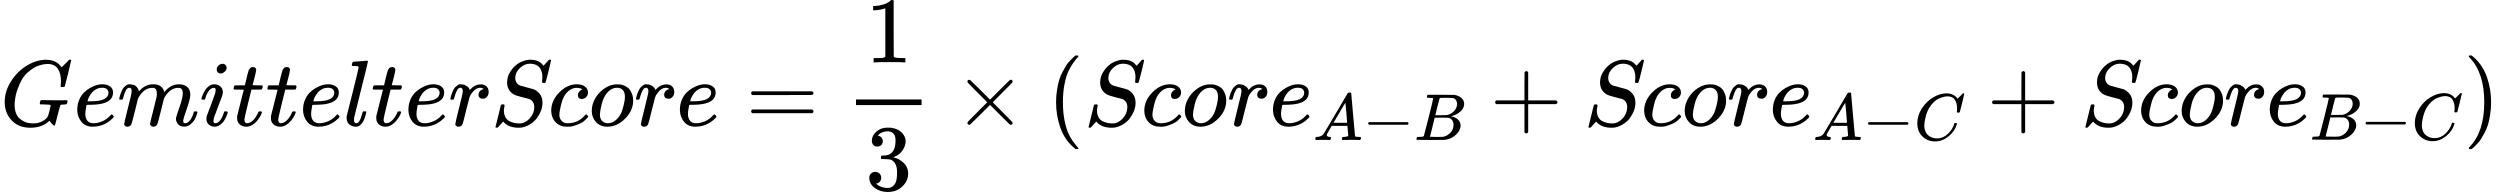
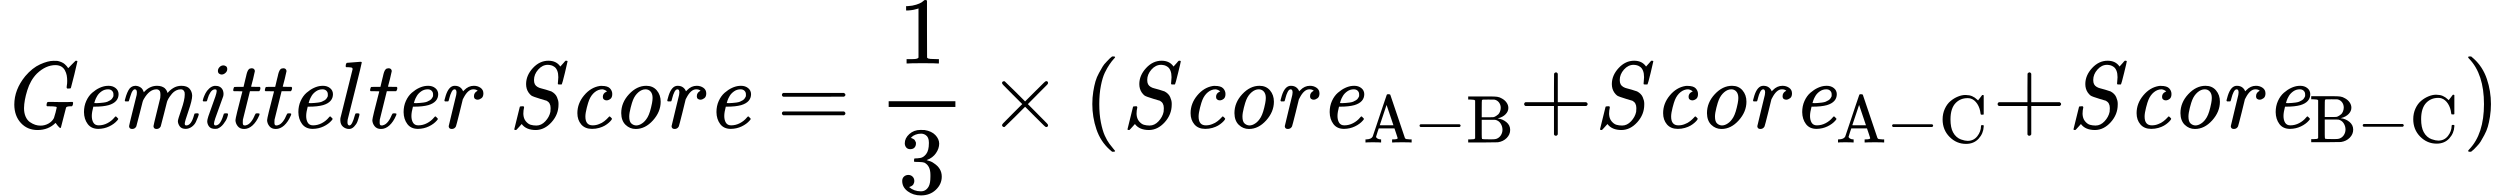
- <svg xmlns="http://www.w3.org/2000/svg" xmlns:xlink="http://www.w3.org/1999/xlink" width="579.811px" height="44.525px" viewBox="0 -1342 26695.5 2050">
+ <svg xmlns="http://www.w3.org/2000/svg" xmlns:xlink="http://www.w3.org/1999/xlink" width="545.891px" height="42.670px" viewBox="0 -1342 26226.4 2050">
  <defs>
-     <path id="MJX-68-TEX-I-47" d="M50 252Q50 367 117 473T286 641T490 704Q580 704 633 653Q642 643 648 636T656 626L657 623Q660 623 684 649Q691 655 699 663T715 679T725 690L740 705H746Q760 705 760 698Q760 694 728 561Q692 422 692 421Q690 416 687 415T669 413H653Q647 419 647 422Q647 423 648 429T650 449T651 481Q651 552 619 605T510 659Q492 659 471 656T418 643T357 615T294 567T236 496T189 394T158 260Q156 242 156 221Q156 173 170 136T206 79T256 45T308 28T353 24Q407 24 452 47T514 106Q517 114 529 161T541 214Q541 222 528 224T468 227H431Q425 233 425 235T427 254Q431 267 437 273H454Q494 271 594 271Q634 271 659 271T695 272T707 272Q721 272 721 263Q721 261 719 249Q714 230 709 228Q706 227 694 227Q674 227 653 224Q646 221 643 215T629 164Q620 131 614 108Q589 6 586 3Q584 1 581 1Q571 1 553 21T530 52Q530 53 528 52T522 47Q448 -22 322 -22Q201 -22 126 55T50 252Z" />
-     <path id="MJX-68-TEX-I-65" d="M39 168Q39 225 58 272T107 350T174 402T244 433T307 442H310Q355 442 388 420T421 355Q421 265 310 237Q261 224 176 223Q139 223 138 221Q138 219 132 186T125 128Q125 81 146 54T209 26T302 45T394 111Q403 121 406 121Q410 121 419 112T429 98T420 82T390 55T344 24T281 -1T205 -11Q126 -11 83 42T39 168ZM373 353Q367 405 305 405Q272 405 244 391T199 357T170 316T154 280T149 261Q149 260 169 260Q282 260 327 284T373 353Z" />
-     <path id="MJX-68-TEX-I-6D" d="M21 287Q22 293 24 303T36 341T56 388T88 425T132 442T175 435T205 417T221 395T229 376L231 369Q231 367 232 367L243 378Q303 442 384 442Q401 442 415 440T441 433T460 423T475 411T485 398T493 385T497 373T500 364T502 357L510 367Q573 442 659 442Q713 442 746 415T780 336Q780 285 742 178T704 50Q705 36 709 31T724 26Q752 26 776 56T815 138Q818 149 821 151T837 153Q857 153 857 145Q857 144 853 130Q845 101 831 73T785 17T716 -10Q669 -10 648 17T627 73Q627 92 663 193T700 345Q700 404 656 404H651Q565 404 506 303L499 291L466 157Q433 26 428 16Q415 -11 385 -11Q372 -11 364 -4T353 8T350 18Q350 29 384 161L420 307Q423 322 423 345Q423 404 379 404H374Q288 404 229 303L222 291L189 157Q156 26 151 16Q138 -11 108 -11Q95 -11 87 -5T76 7T74 17Q74 30 112 181Q151 335 151 342Q154 357 154 369Q154 405 129 405Q107 405 92 377T69 316T57 280Q55 278 41 278H27Q21 284 21 287Z" />
-     <path id="MJX-68-TEX-I-69" d="M184 600Q184 624 203 642T247 661Q265 661 277 649T290 619Q290 596 270 577T226 557Q211 557 198 567T184 600ZM21 287Q21 295 30 318T54 369T98 420T158 442Q197 442 223 419T250 357Q250 340 236 301T196 196T154 83Q149 61 149 51Q149 26 166 26Q175 26 185 29T208 43T235 78T260 137Q263 149 265 151T282 153Q302 153 302 143Q302 135 293 112T268 61T223 11T161 -11Q129 -11 102 10T74 74Q74 91 79 106T122 220Q160 321 166 341T173 380Q173 404 156 404H154Q124 404 99 371T61 287Q60 286 59 284T58 281T56 279T53 278T49 278T41 278H27Q21 284 21 287Z" />
-     <path id="MJX-68-TEX-I-74" d="M26 385Q19 392 19 395Q19 399 22 411T27 425Q29 430 36 430T87 431H140L159 511Q162 522 166 540T173 566T179 586T187 603T197 615T211 624T229 626Q247 625 254 615T261 596Q261 589 252 549T232 470L222 433Q222 431 272 431H323Q330 424 330 420Q330 398 317 385H210L174 240Q135 80 135 68Q135 26 162 26Q197 26 230 60T283 144Q285 150 288 151T303 153H307Q322 153 322 145Q322 142 319 133Q314 117 301 95T267 48T216 6T155 -11Q125 -11 98 4T59 56Q57 64 57 83V101L92 241Q127 382 128 383Q128 385 77 385H26Z" />
-     <path id="MJX-68-TEX-I-6C" d="M117 59Q117 26 142 26Q179 26 205 131Q211 151 215 152Q217 153 225 153H229Q238 153 241 153T246 151T248 144Q247 138 245 128T234 90T214 43T183 6T137 -11Q101 -11 70 11T38 85Q38 97 39 102L104 360Q167 615 167 623Q167 626 166 628T162 632T157 634T149 635T141 636T132 637T122 637Q112 637 109 637T101 638T95 641T94 647Q94 649 96 661Q101 680 107 682T179 688Q194 689 213 690T243 693T254 694Q266 694 266 686Q266 675 193 386T118 83Q118 81 118 75T117 65V59Z" />
-     <path id="MJX-68-TEX-I-72" d="M21 287Q22 290 23 295T28 317T38 348T53 381T73 411T99 433T132 442Q161 442 183 430T214 408T225 388Q227 382 228 382T236 389Q284 441 347 441H350Q398 441 422 400Q430 381 430 363Q430 333 417 315T391 292T366 288Q346 288 334 299T322 328Q322 376 378 392Q356 405 342 405Q286 405 239 331Q229 315 224 298T190 165Q156 25 151 16Q138 -11 108 -11Q95 -11 87 -5T76 7T74 17Q74 30 114 189T154 366Q154 405 128 405Q107 405 92 377T68 316T57 280Q55 278 41 278H27Q21 284 21 287Z" />
-     <path id="MJX-68-TEX-I-53" d="M308 24Q367 24 416 76T466 197Q466 260 414 284Q308 311 278 321T236 341Q176 383 176 462Q176 523 208 573T273 648Q302 673 343 688T407 704H418H425Q521 704 564 640Q565 640 577 653T603 682T623 704Q624 704 627 704T632 705Q645 705 645 698T617 577T585 459T569 456Q549 456 549 465Q549 471 550 475Q550 478 551 494T553 520Q553 554 544 579T526 616T501 641Q465 662 419 662Q362 662 313 616T263 510Q263 480 278 458T319 427Q323 425 389 408T456 390Q490 379 522 342T554 242Q554 216 546 186Q541 164 528 137T492 78T426 18T332 -20Q320 -22 298 -22Q199 -22 144 33L134 44L106 13Q83 -14 78 -18T65 -22Q52 -22 52 -14Q52 -11 110 221Q112 227 130 227H143Q149 221 149 216Q149 214 148 207T144 186T142 153Q144 114 160 87T203 47T255 29T308 24Z" />
-     <path id="MJX-68-TEX-I-63" d="M34 159Q34 268 120 355T306 442Q362 442 394 418T427 355Q427 326 408 306T360 285Q341 285 330 295T319 325T330 359T352 380T366 386H367Q367 388 361 392T340 400T306 404Q276 404 249 390Q228 381 206 359Q162 315 142 235T121 119Q121 73 147 50Q169 26 205 26H209Q321 26 394 111Q403 121 406 121Q410 121 419 112T429 98T420 83T391 55T346 25T282 0T202 -11Q127 -11 81 37T34 159Z" />
-     <path id="MJX-68-TEX-I-6F" d="M201 -11Q126 -11 80 38T34 156Q34 221 64 279T146 380Q222 441 301 441Q333 441 341 440Q354 437 367 433T402 417T438 387T464 338T476 268Q476 161 390 75T201 -11ZM121 120Q121 70 147 48T206 26Q250 26 289 58T351 142Q360 163 374 216T388 308Q388 352 370 375Q346 405 306 405Q243 405 195 347Q158 303 140 230T121 120Z" />
-     <path id="MJX-68-TEX-N-3D" d="M56 347Q56 360 70 367H707Q722 359 722 347Q722 336 708 328L390 327H72Q56 332 56 347ZM56 153Q56 168 72 173H708Q722 163 722 153Q722 140 707 133H70Q56 140 56 153Z" />
-     <path id="MJX-68-TEX-N-31" d="M213 578L200 573Q186 568 160 563T102 556H83V602H102Q149 604 189 617T245 641T273 663Q275 666 285 666Q294 666 302 660V361L303 61Q310 54 315 52T339 48T401 46H427V0H416Q395 3 257 3Q121 3 100 0H88V46H114Q136 46 152 46T177 47T193 50T201 52T207 57T213 61V578Z" />
-     <path id="MJX-68-TEX-N-33" d="M127 463Q100 463 85 480T69 524Q69 579 117 622T233 665Q268 665 277 664Q351 652 390 611T430 522Q430 470 396 421T302 350L299 348Q299 347 308 345T337 336T375 315Q457 262 457 175Q457 96 395 37T238 -22Q158 -22 100 21T42 130Q42 158 60 175T105 193Q133 193 151 175T169 130Q169 119 166 110T159 94T148 82T136 74T126 70T118 67L114 66Q165 21 238 21Q293 21 321 74Q338 107 338 175V195Q338 290 274 322Q259 328 213 329L171 330L168 332Q166 335 166 348Q166 366 174 366Q202 366 232 371Q266 376 294 413T322 525V533Q322 590 287 612Q265 626 240 626Q208 626 181 615T143 592T132 580H135Q138 579 143 578T153 573T165 566T175 555T183 540T186 520Q186 498 172 481T127 463Z" />
-     <path id="MJX-68-TEX-N-D7" d="M630 29Q630 9 609 9Q604 9 587 25T493 118L389 222L284 117Q178 13 175 11Q171 9 168 9Q160 9 154 15T147 29Q147 36 161 51T255 146L359 250L255 354Q174 435 161 449T147 471Q147 480 153 485T168 490Q173 490 175 489Q178 487 284 383L389 278L493 382Q570 459 587 475T609 491Q630 491 630 471Q630 464 620 453T522 355L418 250L522 145Q606 61 618 48T630 29Z" />
-     <path id="MJX-68-TEX-N-28" d="M94 250Q94 319 104 381T127 488T164 576T202 643T244 695T277 729T302 750H315H319Q333 750 333 741Q333 738 316 720T275 667T226 581T184 443T167 250T184 58T225 -81T274 -167T316 -220T333 -241Q333 -250 318 -250H315H302L274 -226Q180 -141 137 -14T94 250Z" />
-     <path id="MJX-68-TEX-I-41" d="M208 74Q208 50 254 46Q272 46 272 35Q272 34 270 22Q267 8 264 4T251 0Q249 0 239 0T205 1T141 2Q70 2 50 0H42Q35 7 35 11Q37 38 48 46H62Q132 49 164 96Q170 102 345 401T523 704Q530 716 547 716H555H572Q578 707 578 706L606 383Q634 60 636 57Q641 46 701 46Q726 46 726 36Q726 34 723 22Q720 7 718 4T704 0Q701 0 690 0T651 1T578 2Q484 2 455 0H443Q437 6 437 9T439 27Q443 40 445 43L449 46H469Q523 49 533 63L521 213H283L249 155Q208 86 208 74ZM516 260Q516 271 504 416T490 562L463 519Q447 492 400 412L310 260L413 259Q516 259 516 260Z" />
-     <path id="MJX-68-TEX-N-2212" d="M84 237T84 250T98 270H679Q694 262 694 250T679 230H98Q84 237 84 250Z" />
-     <path id="MJX-68-TEX-I-42" d="M231 637Q204 637 199 638T194 649Q194 676 205 682Q206 683 335 683Q594 683 608 681Q671 671 713 636T756 544Q756 480 698 429T565 360L555 357Q619 348 660 311T702 219Q702 146 630 78T453 1Q446 0 242 0Q42 0 39 2Q35 5 35 10Q35 17 37 24Q42 43 47 45Q51 46 62 46H68Q95 46 128 49Q142 52 147 61Q150 65 219 339T288 628Q288 635 231 637ZM649 544Q649 574 634 600T585 634Q578 636 493 637Q473 637 451 637T416 636H403Q388 635 384 626Q382 622 352 506Q352 503 351 500L320 374H401Q482 374 494 376Q554 386 601 434T649 544ZM595 229Q595 273 572 302T512 336Q506 337 429 337Q311 337 310 336Q310 334 293 263T258 122L240 52Q240 48 252 48T333 46Q422 46 429 47Q491 54 543 105T595 229Z" />
-     <path id="MJX-68-TEX-N-2B" d="M56 237T56 250T70 270H369V420L370 570Q380 583 389 583Q402 583 409 568V270H707Q722 262 722 250T707 230H409V-68Q401 -82 391 -82H389H387Q375 -82 369 -68V230H70Q56 237 56 250Z" />
-     <path id="MJX-68-TEX-I-43" d="M50 252Q50 367 117 473T286 641T490 704Q580 704 633 653Q642 643 648 636T656 626L657 623Q660 623 684 649Q691 655 699 663T715 679T725 690L740 705H746Q760 705 760 698Q760 694 728 561Q692 422 692 421Q690 416 687 415T669 413H653Q647 419 647 422Q647 423 648 429T650 449T651 481Q651 552 619 605T510 659Q484 659 454 652T382 628T299 572T226 479Q194 422 175 346T156 222Q156 108 232 58Q280 24 350 24Q441 24 512 92T606 240Q610 253 612 255T628 257Q648 257 648 248Q648 243 647 239Q618 132 523 55T319 -22Q206 -22 128 53T50 252Z" />
-     <path id="MJX-68-TEX-N-29" d="M60 749L64 750Q69 750 74 750H86L114 726Q208 641 251 514T294 250Q294 182 284 119T261 12T224 -76T186 -143T145 -194T113 -227T90 -246Q87 -249 86 -250H74Q66 -250 63 -250T58 -247T55 -238Q56 -237 66 -225Q221 -64 221 250T66 725Q56 737 55 738Q55 746 60 749Z" />
+     <path id="MJX-89-TEX-MI-47" d="M632 -1Q629 -1 622 5T604 25T583 53Q508 -22 394 -22Q287 -22 219 52T150 244Q150 402 265 543Q339 630 421 667T562 704Q596 704 604 703Q627 698 647 689T679 669T699 649T711 633T716 627L753 665Q790 704 792 704Q793 705 798 705Q812 705 812 698Q812 694 780 561Q744 422 744 421Q742 416 739 415T721 413H705Q699 419 699 426Q701 432 701 444Q705 464 705 493Q705 524 700 551T681 604T643 644T583 659Q480 659 387 570Q319 501 286 394T252 208Q252 156 269 118T314 61T369 33T425 24Q470 24 509 46T566 104Q571 116 583 162T595 214Q595 222 583 223Q561 227 517 227H495Q488 230 488 238Q488 254 495 268Q500 273 511 273Q515 273 532 273T581 272T649 271Q731 271 752 273H761Q767 267 767 264T765 246Q761 233 755 227H742Q698 227 693 213L639 4Q636 -1 632 -1Z" />
+     <path id="MJX-89-TEX-MI-65" d="M107 166Q107 230 131 283T193 369T270 420T345 441Q346 441 352 441T361 442H364Q409 442 439 418T470 355Q470 270 366 239Q308 223 218 223H205Q189 164 189 125Q189 83 206 55T261 27Q309 27 353 50T426 109Q436 121 440 121T453 111T466 97Q469 92 455 77Q424 41 372 16T258 -10Q184 -10 146 41T107 166ZM416 333T416 354T401 390T360 405Q322 405 292 384T246 336T223 288T215 261Q215 260 240 260Q262 261 276 262T314 266T353 275T384 291T408 317Z" />
+     <path id="MJX-89-TEX-MI-6D" d="M81 278Q75 284 75 289Q77 299 89 338Q101 373 114 396T142 428T166 439T186 442H189Q225 440 251 417Q266 401 271 384L275 374L286 386Q342 442 414 442Q428 442 440 440T461 435T479 427T493 418T503 407T511 397T516 387T520 378T523 370L524 366Q546 395 583 418T667 442Q729 442 755 411T782 338Q782 290 743 178T704 45Q704 26 720 26Q773 26 802 136Q805 148 807 150T822 153H828Q838 153 841 153T848 150T851 143Q851 137 843 115T821 63T778 12T715 -10Q671 -10 652 16T632 71Q632 88 668 191T704 349Q704 367 703 372Q693 405 664 405Q637 405 613 393T571 360T547 329T534 309Q523 290 518 274T487 151Q455 24 452 16Q438 -11 408 -11T376 18Q376 26 411 167T447 314Q449 325 449 346Q449 372 444 384Q431 405 408 405Q334 405 276 305Q266 289 262 273T231 151Q199 24 196 16Q182 -11 152 -11T120 18Q120 26 159 182T200 347Q202 361 202 372Q202 405 181 405Q168 405 159 391Q145 374 132 328T117 280T98 278H81Z" />
+     <path id="MJX-89-TEX-MI-69" d="M234 599Q234 620 251 638T292 656Q306 656 319 647T332 617Q332 594 313 577T273 560Q260 560 247 569T234 599ZM75 287Q75 292 82 313T103 362T142 413T196 441H214Q248 441 270 419T293 357Q292 338 289 330T245 208Q193 72 193 46Q193 26 209 26Q228 26 247 43Q273 71 292 136Q295 148 297 150T311 153H317Q327 153 330 153T337 150T340 143Q340 133 330 105T292 41T228 -8Q220 -10 204 -10Q160 -10 141 15T122 71Q122 98 171 227T221 384Q221 396 218 400T203 405Q175 403 156 374T128 312T116 279Q115 278 97 278H81Q75 284 75 287Z" />
+     <path id="MJX-89-TEX-MI-74" d="M94 385Q87 392 87 395Q87 399 90 411T95 425Q97 430 103 430T149 431H196L215 511Q218 521 222 539T228 565T234 585T242 603T251 615T264 623T281 626Q311 626 315 597Q315 591 296 513T275 433Q275 431 320 431H366Q373 424 373 420Q373 398 360 385H263L189 86Q188 80 188 61V54Q188 29 201 27Q213 23 229 30Q253 37 276 66T316 138Q321 149 324 151T342 153H347Q364 153 364 146T360 130Q331 63 290 26T202 -11Q158 -11 135 18T111 81Q111 93 129 168T166 314L184 383Q184 385 139 385H94Z" />
+     <path id="MJX-89-TEX-MI-6C" d="M162 61Q162 26 183 26Q211 26 239 131Q245 151 249 152Q252 153 261 153H266H271Q288 153 288 144Q288 143 286 129Q276 91 266 65T232 14T179 -11Q144 -11 116 12T87 81Q87 96 88 102L216 616Q216 629 209 632T170 637H149Q143 643 143 645T145 664Q150 683 158 683Q163 683 223 688T300 694Q312 694 312 686Q312 676 240 389L164 86Q162 74 162 61Z" />
+     <path id="MJX-89-TEX-MI-72" d="M81 278Q75 284 75 289Q77 301 89 339Q122 442 183 442Q219 442 241 425T271 384L283 396Q327 442 384 442Q424 442 454 421T484 362Q484 327 464 312T424 296Q407 296 396 305T385 331Q385 352 394 365T414 384T424 390Q409 405 378 405Q322 405 276 315L268 300L234 161Q200 25 196 16Q182 -11 152 -11T120 18Q120 23 159 181Q199 343 199 346Q202 360 202 372Q202 405 182 405Q164 405 150 377T128 316T117 280Q115 278 98 278H81Z" />
+     <path id="MJX-89-TEX-MI-A0" d="" />
+     <path id="MJX-89-TEX-MI-53" d="M198 460Q198 551 269 628T432 705Q516 705 557 644L583 673Q589 679 593 684T600 693T605 698T609 702T611 704T614 705T618 705H620Q633 705 633 698T605 577T573 459L570 456H554Q546 456 543 456T536 457T532 460T531 466Q531 469 533 489T536 532Q536 573 525 600T496 640T462 657T427 662Q369 662 325 612T281 503Q281 475 290 458T318 430T356 415T407 401T463 383Q506 360 522 323T538 258V244Q538 141 465 60T300 -22Q198 -22 152 41L143 31Q137 25 126 12T106 -10T95 -21L92 -22Q88 -22 86 -22Q81 -22 78 -20T74 -16V-14Q74 -11 132 221Q134 227 155 227H171Q177 221 177 215Q177 212 175 205T171 182T169 147Q171 99 195 70T246 33T306 25Q358 25 400 70T453 169Q455 180 455 203V210Q455 263 414 285Q409 288 347 305Q271 328 254 339Q239 350 224 371Q198 409 198 460Z" />
+     <path id="MJX-89-TEX-MI-63" d="M257 -10Q183 -10 143 37T103 155Q103 257 173 341T337 440Q341 441 348 441H358Q421 441 445 415T469 356Q469 320 450 305T410 289Q392 289 381 299T370 325Q370 362 404 378L414 383Q392 402 365 405Q322 405 285 375T227 294Q217 271 202 213T187 119Q187 27 263 27Q299 27 330 40Q361 51 386 71T424 106T440 121Q444 121 455 110T466 96Q466 92 458 81T432 54T390 24T331 0T257 -10Z" />
+     <path id="MJX-89-TEX-MI-6F" d="M103 155Q103 266 185 354T366 442Q435 442 476 394T517 275Q517 169 436 79T255 -11Q194 -11 149 32T103 155ZM187 119Q187 67 209 47T260 26Q290 26 321 47Q354 68 380 113T426 260Q432 291 432 315Q432 361 408 385Q388 405 358 405Q319 405 283 374T227 294Q217 271 202 213T187 119Z" />
+     <path id="MJX-89-TEX-N-3D" d="M56 347Q56 360 70 367H707Q722 359 722 347Q722 336 708 328L390 327H72Q56 332 56 347ZM56 153Q56 168 72 173H708Q722 163 722 153Q722 140 707 133H70Q56 140 56 153Z" />
+     <path id="MJX-89-TEX-N-31" d="M213 578L200 573Q186 568 160 563T102 556H83V602H102Q149 604 189 617T245 641T273 663Q275 666 285 666Q294 666 302 660V361L303 61Q310 54 315 52T339 48T401 46H427V0H416Q395 3 257 3Q121 3 100 0H88V46H114Q136 46 152 46T177 47T193 50T201 52T207 57T213 61V578Z" />
+     <path id="MJX-89-TEX-N-33" d="M127 463Q100 463 85 480T69 524Q69 579 117 622T233 665Q268 665 277 664Q351 652 390 611T430 522Q430 470 396 421T302 350L299 348Q299 347 308 345T337 336T375 315Q457 262 457 175Q457 96 395 37T238 -22Q158 -22 100 21T42 130Q42 158 60 175T105 193Q133 193 151 175T169 130Q169 119 166 110T159 94T148 82T136 74T126 70T118 67L114 66Q165 21 238 21Q293 21 321 74Q338 107 338 175V195Q338 290 274 322Q259 328 213 329L171 330L168 332Q166 335 166 348Q166 366 174 366Q202 366 232 371Q266 376 294 413T322 525V533Q322 590 287 612Q265 626 240 626Q208 626 181 615T143 592T132 580H135Q138 579 143 578T153 573T165 566T175 555T183 540T186 520Q186 498 172 481T127 463Z" />
+     <path id="MJX-89-TEX-N-D7" d="M630 29Q630 9 609 9Q604 9 587 25T493 118L389 222L284 117Q178 13 175 11Q171 9 168 9Q160 9 154 15T147 29Q147 36 161 51T255 146L359 250L255 354Q174 435 161 449T147 471Q147 480 153 485T168 490Q173 490 175 489Q178 487 284 383L389 278L493 382Q570 459 587 475T609 491Q630 491 630 471Q630 464 620 453T522 355L418 250L522 145Q606 61 618 48T630 29Z" />
+     <path id="MJX-89-TEX-N-28" d="M94 250Q94 319 104 381T127 488T164 576T202 643T244 695T277 729T302 750H315H319Q333 750 333 741Q333 738 316 720T275 667T226 581T184 443T167 250T184 58T225 -81T274 -167T316 -220T333 -241Q333 -250 318 -250H315H302L274 -226Q180 -141 137 -14T94 250Z" />
+     <path id="MJX-89-TEX-N-41" d="M255 0Q240 3 140 3Q48 3 39 0H32V46H47Q119 49 139 88Q140 91 192 245T295 553T348 708Q351 716 366 716H376Q396 715 400 709Q402 707 508 390L617 67Q624 54 636 51T687 46H717V0H708Q699 3 581 3Q458 3 437 0H427V46H440Q510 46 510 64Q510 66 486 138L462 209H229L209 150Q189 91 189 85Q189 72 209 59T259 46H264V0H255ZM447 255L345 557L244 256Q244 255 345 255H447Z" />
+     <path id="MJX-89-TEX-N-2212" d="M84 237T84 250T98 270H679Q694 262 694 250T679 230H98Q84 237 84 250Z" />
+     <path id="MJX-89-TEX-N-42" d="M131 622Q124 629 120 631T104 634T61 637H28V683H229H267H346Q423 683 459 678T531 651Q574 627 599 590T624 512Q624 461 583 419T476 360L466 357Q539 348 595 302T651 187Q651 119 600 67T469 3Q456 1 242 0H28V46H61Q103 47 112 49T131 61V622ZM511 513Q511 560 485 594T416 636Q415 636 403 636T371 636T333 637Q266 637 251 636T232 628Q229 624 229 499V374H312L396 375L406 377Q410 378 417 380T442 393T474 417T499 456T511 513ZM537 188Q537 239 509 282T430 336L329 337H229V200V116Q229 57 234 52Q240 47 334 47H383Q425 47 443 53Q486 67 511 104T537 188Z" />
+     <path id="MJX-89-TEX-N-2B" d="M56 237T56 250T70 270H369V420L370 570Q380 583 389 583Q402 583 409 568V270H707Q722 262 722 250T707 230H409V-68Q401 -82 391 -82H389H387Q375 -82 369 -68V230H70Q56 237 56 250Z" />
+     <path id="MJX-89-TEX-N-43" d="M56 342Q56 428 89 500T174 615T283 681T391 705Q394 705 400 705T408 704Q499 704 569 636L582 624L612 663Q639 700 643 704Q644 704 647 704T653 705H657Q660 705 666 699V419L660 413H626Q620 419 619 430Q610 512 571 572T476 651Q457 658 426 658Q322 658 252 588Q173 509 173 342Q173 221 211 151Q232 111 263 84T328 45T384 29T428 24Q517 24 571 93T626 244Q626 251 632 257H660L666 251V236Q661 133 590 56T403 -21Q262 -21 159 83T56 342Z" />
+     <path id="MJX-89-TEX-N-29" d="M60 749L64 750Q69 750 74 750H86L114 726Q208 641 251 514T294 250Q294 182 284 119T261 12T224 -76T186 -143T145 -194T113 -227T90 -246Q87 -249 86 -250H74Q66 -250 63 -250T58 -247T55 -238Q56 -237 66 -225Q221 -64 221 250T66 725Q56 737 55 738Q55 746 60 749Z" />
  </defs>
  <g stroke="currentColor" fill="currentColor" stroke-width="0" transform="matrix(1 0 0 -1 0 0)">
    <g data-mml-node="math">
-       <g data-mml-node="mi">
-         <use xlink:href="#MJX-68-TEX-I-47" />
-       </g>
-       <g data-mml-node="mi" transform="translate(786, 0)">
-         <use xlink:href="#MJX-68-TEX-I-65" />
-       </g>
-       <g data-mml-node="mi" transform="translate(1252, 0)">
-         <use xlink:href="#MJX-68-TEX-I-6D" />
-       </g>
-       <g data-mml-node="mi" transform="translate(2130, 0)">
-         <use xlink:href="#MJX-68-TEX-I-69" />
-       </g>
-       <g data-mml-node="mi" transform="translate(2475, 0)">
-         <use xlink:href="#MJX-68-TEX-I-74" />
-       </g>
-       <g data-mml-node="mi" transform="translate(2836, 0)">
-         <use xlink:href="#MJX-68-TEX-I-74" />
-       </g>
-       <g data-mml-node="mi" transform="translate(3197, 0)">
-         <use xlink:href="#MJX-68-TEX-I-65" />
-       </g>
-       <g data-mml-node="mi" transform="translate(3663, 0)">
-         <use xlink:href="#MJX-68-TEX-I-6C" />
-       </g>
-       <g data-mml-node="mi" transform="translate(3961, 0)">
-         <use xlink:href="#MJX-68-TEX-I-74" />
-       </g>
-       <g data-mml-node="mi" transform="translate(4322, 0)">
-         <use xlink:href="#MJX-68-TEX-I-65" />
-       </g>
-       <g data-mml-node="mi" transform="translate(4788, 0)">
-         <use xlink:href="#MJX-68-TEX-I-72" />
-       </g>
-       <g data-mml-node="mi" transform="translate(5239, 0)">
-         <use xlink:href="#MJX-68-TEX-I-53" />
-       </g>
-       <g data-mml-node="mi" transform="translate(5852, 0)">
-         <use xlink:href="#MJX-68-TEX-I-63" />
-       </g>
-       <g data-mml-node="mi" transform="translate(6285, 0)">
-         <use xlink:href="#MJX-68-TEX-I-6F" />
-       </g>
-       <g data-mml-node="mi" transform="translate(6770, 0)">
-         <use xlink:href="#MJX-68-TEX-I-72" />
-       </g>
-       <g data-mml-node="mi" transform="translate(7221, 0)">
-         <use xlink:href="#MJX-68-TEX-I-65" />
-       </g>
-       <g data-mml-node="mo" transform="translate(7964.8, 0)">
-         <use xlink:href="#MJX-68-TEX-N-3D" />
-       </g>
-       <g data-mml-node="mfrac" transform="translate(9020.6, 0)">
+       <g data-mml-node="TeXAtom">
+         <g data-mml-node="mi">
+           <use xlink:href="#MJX-89-TEX-MI-47" />
+         </g>
+         <g data-mml-node="mi" transform="translate(774, 0)">
+           <use xlink:href="#MJX-89-TEX-MI-65" />
+         </g>
+         <g data-mml-node="mi" transform="translate(1234, 0)">
+           <use xlink:href="#MJX-89-TEX-MI-6D" />
+         </g>
+         <g data-mml-node="mi" transform="translate(2052, 0)">
+           <use xlink:href="#MJX-89-TEX-MI-69" />
+         </g>
+         <g data-mml-node="mi" transform="translate(2359, 0)">
+           <use xlink:href="#MJX-89-TEX-MI-74" />
+         </g>
+         <g data-mml-node="mi" transform="translate(2691, 0)">
+           <use xlink:href="#MJX-89-TEX-MI-74" />
+         </g>
+         <g data-mml-node="mi" transform="translate(3023, 0)">
+           <use xlink:href="#MJX-89-TEX-MI-65" />
+         </g>
+         <g data-mml-node="mi" transform="translate(3483, 0)">
+           <use xlink:href="#MJX-89-TEX-MI-6C" />
+         </g>
+         <g data-mml-node="mi" transform="translate(3795, 0)">
+           <use xlink:href="#MJX-89-TEX-MI-74" />
+         </g>
+         <g data-mml-node="mi" transform="translate(4127, 0)">
+           <use xlink:href="#MJX-89-TEX-MI-65" />
+         </g>
+         <g data-mml-node="mi" transform="translate(4587, 0)">
+           <use xlink:href="#MJX-89-TEX-MI-72" />
+         </g>
+         <g data-mml-node="mtext" transform="translate(5071, 0)">
+           <use xlink:href="#MJX-89-TEX-MI-A0" />
+         </g>
+         <g data-mml-node="mi" transform="translate(5321, 0)">
+           <use xlink:href="#MJX-89-TEX-MI-53" />
+         </g>
+         <g data-mml-node="mi" transform="translate(5954, 0)">
+           <use xlink:href="#MJX-89-TEX-MI-63" />
+         </g>
+         <g data-mml-node="mi" transform="translate(6414, 0)">
+           <use xlink:href="#MJX-89-TEX-MI-6F" />
+         </g>
+         <g data-mml-node="mi" transform="translate(6925, 0)">
+           <use xlink:href="#MJX-89-TEX-MI-72" />
+         </g>
+         <g data-mml-node="mi" transform="translate(7409, 0)">
+           <use xlink:href="#MJX-89-TEX-MI-65" />
+         </g>
+       </g>
+       <g data-mml-node="mo" transform="translate(8146.8, 0)">
+         <use xlink:href="#MJX-89-TEX-N-3D" />
+       </g>
+       <g data-mml-node="mfrac" transform="translate(9202.6, 0)">
        <g data-mml-node="mn" transform="translate(220, 676)">
-           <use xlink:href="#MJX-68-TEX-N-31" />
+           <use xlink:href="#MJX-89-TEX-N-31" />
        </g>
        <g data-mml-node="mn" transform="translate(220, -686)">
-           <use xlink:href="#MJX-68-TEX-N-33" />
+           <use xlink:href="#MJX-89-TEX-N-33" />
        </g>
        <rect width="700" height="60" x="120" y="220" />
      </g>
-       <g data-mml-node="mo" transform="translate(10182.8, 0)">
-         <use xlink:href="#MJX-68-TEX-N-D7" />
-       </g>
-       <g data-mml-node="mrow" transform="translate(11183, 0)">
+       <g data-mml-node="mo" transform="translate(10364.8, 0)">
+         <use xlink:href="#MJX-89-TEX-N-D7" />
+       </g>
+       <g data-mml-node="mrow" transform="translate(11365, 0)">
        <g data-mml-node="mo">
-           <use xlink:href="#MJX-68-TEX-N-28" />
-         </g>
-         <g data-mml-node="mi" transform="translate(389, 0)">
-           <use xlink:href="#MJX-68-TEX-I-53" />
-         </g>
-         <g data-mml-node="mi" transform="translate(1002, 0)">
-           <use xlink:href="#MJX-68-TEX-I-63" />
-         </g>
-         <g data-mml-node="mi" transform="translate(1435, 0)">
-           <use xlink:href="#MJX-68-TEX-I-6F" />
-         </g>
-         <g data-mml-node="mi" transform="translate(1920, 0)">
-           <use xlink:href="#MJX-68-TEX-I-72" />
-         </g>
-         <g data-mml-node="msub" transform="translate(2371, 0)">
-           <g data-mml-node="mi">
-             <use xlink:href="#MJX-68-TEX-I-65" />
-           </g>
-           <g data-mml-node="TeXAtom" transform="translate(466, -152.7) scale(0.707)">
+           <use xlink:href="#MJX-89-TEX-N-28" />
+         </g>
+         <g data-mml-node="msub" transform="translate(389, 0)">
+           <g data-mml-node="TeXAtom">
            <g data-mml-node="mi">
-               <use xlink:href="#MJX-68-TEX-I-41" />
-             </g>
-             <g data-mml-node="mo" transform="translate(750, 0)">
-               <use xlink:href="#MJX-68-TEX-N-2212" />
-             </g>
-             <g data-mml-node="mi" transform="translate(1528, 0)">
-               <use xlink:href="#MJX-68-TEX-I-42" />
-             </g>
-           </g>
-         </g>
-         <g data-mml-node="mo" transform="translate(4726.4, 0)">
-           <use xlink:href="#MJX-68-TEX-N-2B" />
-         </g>
-         <g data-mml-node="mi" transform="translate(5726.6, 0)">
-           <use xlink:href="#MJX-68-TEX-I-53" />
-         </g>
-         <g data-mml-node="mi" transform="translate(6339.6, 0)">
-           <use xlink:href="#MJX-68-TEX-I-63" />
-         </g>
-         <g data-mml-node="mi" transform="translate(6772.6, 0)">
-           <use xlink:href="#MJX-68-TEX-I-6F" />
-         </g>
-         <g data-mml-node="mi" transform="translate(7257.6, 0)">
-           <use xlink:href="#MJX-68-TEX-I-72" />
-         </g>
-         <g data-mml-node="msub" transform="translate(7708.6, 0)">
-           <g data-mml-node="mi">
-             <use xlink:href="#MJX-68-TEX-I-65" />
-           </g>
-           <g data-mml-node="TeXAtom" transform="translate(466, -152.7) scale(0.707)">
+               <use xlink:href="#MJX-89-TEX-MI-53" />
+             </g>
+             <g data-mml-node="mi" transform="translate(633, 0)">
+               <use xlink:href="#MJX-89-TEX-MI-63" />
+             </g>
+             <g data-mml-node="mi" transform="translate(1093, 0)">
+               <use xlink:href="#MJX-89-TEX-MI-6F" />
+             </g>
+             <g data-mml-node="mi" transform="translate(1604, 0)">
+               <use xlink:href="#MJX-89-TEX-MI-72" />
+             </g>
+             <g data-mml-node="mi" transform="translate(2088, 0)">
+               <use xlink:href="#MJX-89-TEX-MI-65" />
+             </g>
+           </g>
+           <g data-mml-node="TeXAtom" transform="translate(2548, -152.7) scale(0.707)">
+             <g data-mml-node="TeXAtom">
+               <g data-mml-node="mi">
+                 <use xlink:href="#MJX-89-TEX-N-41" />
+               </g>
+               <g data-mml-node="mo" transform="translate(750, 0)">
+                 <use xlink:href="#MJX-89-TEX-N-2212" />
+               </g>
+               <g data-mml-node="mi" transform="translate(1528, 0)">
+                 <use xlink:href="#MJX-89-TEX-N-42" />
+               </g>
+             </g>
+           </g>
+         </g>
+         <g data-mml-node="mo" transform="translate(4568.1, 0)">
+           <use xlink:href="#MJX-89-TEX-N-2B" />
+         </g>
+         <g data-mml-node="msub" transform="translate(5346.1, 0)">
+           <g data-mml-node="TeXAtom">
            <g data-mml-node="mi">
-               <use xlink:href="#MJX-68-TEX-I-41" />
-             </g>
-             <g data-mml-node="mo" transform="translate(750, 0)">
-               <use xlink:href="#MJX-68-TEX-N-2212" />
-             </g>
-             <g data-mml-node="mi" transform="translate(1528, 0)">
-               <use xlink:href="#MJX-68-TEX-I-43" />
-             </g>
-           </g>
-         </g>
-         <g data-mml-node="mo" transform="translate(10032.9, 0)">
-           <use xlink:href="#MJX-68-TEX-N-2B" />
-         </g>
-         <g data-mml-node="mi" transform="translate(11033.1, 0)">
-           <use xlink:href="#MJX-68-TEX-I-53" />
-         </g>
-         <g data-mml-node="mi" transform="translate(11646.1, 0)">
-           <use xlink:href="#MJX-68-TEX-I-63" />
-         </g>
-         <g data-mml-node="mi" transform="translate(12079.1, 0)">
-           <use xlink:href="#MJX-68-TEX-I-6F" />
-         </g>
-         <g data-mml-node="mi" transform="translate(12564.1, 0)">
-           <use xlink:href="#MJX-68-TEX-I-72" />
-         </g>
-         <g data-mml-node="msub" transform="translate(13015.1, 0)">
-           <g data-mml-node="mi">
-             <use xlink:href="#MJX-68-TEX-I-65" />
-           </g>
-           <g data-mml-node="TeXAtom" transform="translate(466, -150) scale(0.707)">
+               <use xlink:href="#MJX-89-TEX-MI-53" />
+             </g>
+             <g data-mml-node="mi" transform="translate(633, 0)">
+               <use xlink:href="#MJX-89-TEX-MI-63" />
+             </g>
+             <g data-mml-node="mi" transform="translate(1093, 0)">
+               <use xlink:href="#MJX-89-TEX-MI-6F" />
+             </g>
+             <g data-mml-node="mi" transform="translate(1604, 0)">
+               <use xlink:href="#MJX-89-TEX-MI-72" />
+             </g>
+             <g data-mml-node="mi" transform="translate(2088, 0)">
+               <use xlink:href="#MJX-89-TEX-MI-65" />
+             </g>
+           </g>
+           <g data-mml-node="TeXAtom" transform="translate(2548, -152.7) scale(0.707)">
+             <g data-mml-node="TeXAtom">
+               <g data-mml-node="mi">
+                 <use xlink:href="#MJX-89-TEX-N-41" />
+               </g>
+               <g data-mml-node="mo" transform="translate(750, 0)">
+                 <use xlink:href="#MJX-89-TEX-N-2212" />
+               </g>
+               <g data-mml-node="mi" transform="translate(1528, 0)">
+                 <use xlink:href="#MJX-89-TEX-N-43" />
+               </g>
+             </g>
+           </g>
+         </g>
+         <g data-mml-node="mo" transform="translate(9535.1, 0)">
+           <use xlink:href="#MJX-89-TEX-N-2B" />
+         </g>
+         <g data-mml-node="msub" transform="translate(10313.1, 0)">
+           <g data-mml-node="TeXAtom">
            <g data-mml-node="mi">
-               <use xlink:href="#MJX-68-TEX-I-42" />
-             </g>
-             <g data-mml-node="mo" transform="translate(759, 0)">
-               <use xlink:href="#MJX-68-TEX-N-2212" />
-             </g>
-             <g data-mml-node="mi" transform="translate(1537, 0)">
-               <use xlink:href="#MJX-68-TEX-I-43" />
-             </g>
-           </g>
-         </g>
-         <g data-mml-node="mo" transform="translate(15123.5, 0)">
-           <use xlink:href="#MJX-68-TEX-N-29" />
+               <use xlink:href="#MJX-89-TEX-MI-53" />
+             </g>
+             <g data-mml-node="mi" transform="translate(633, 0)">
+               <use xlink:href="#MJX-89-TEX-MI-63" />
+             </g>
+             <g data-mml-node="mi" transform="translate(1093, 0)">
+               <use xlink:href="#MJX-89-TEX-MI-6F" />
+             </g>
+             <g data-mml-node="mi" transform="translate(1604, 0)">
+               <use xlink:href="#MJX-89-TEX-MI-72" />
+             </g>
+             <g data-mml-node="mi" transform="translate(2088, 0)">
+               <use xlink:href="#MJX-89-TEX-MI-65" />
+             </g>
+           </g>
+           <g data-mml-node="TeXAtom" transform="translate(2548, -150) scale(0.707)">
+             <g data-mml-node="TeXAtom">
+               <g data-mml-node="mi">
+                 <use xlink:href="#MJX-89-TEX-N-42" />
+               </g>
+               <g data-mml-node="mo" transform="translate(708, 0)">
+                 <use xlink:href="#MJX-89-TEX-N-2212" />
+               </g>
+               <g data-mml-node="mi" transform="translate(1486, 0)">
+                 <use xlink:href="#MJX-89-TEX-N-43" />
+               </g>
+             </g>
+           </g>
+         </g>
+         <g data-mml-node="mo" transform="translate(14472.4, 0)">
+           <use xlink:href="#MJX-89-TEX-N-29" />
        </g>
      </g>
    </g>
  </g>
</svg>
